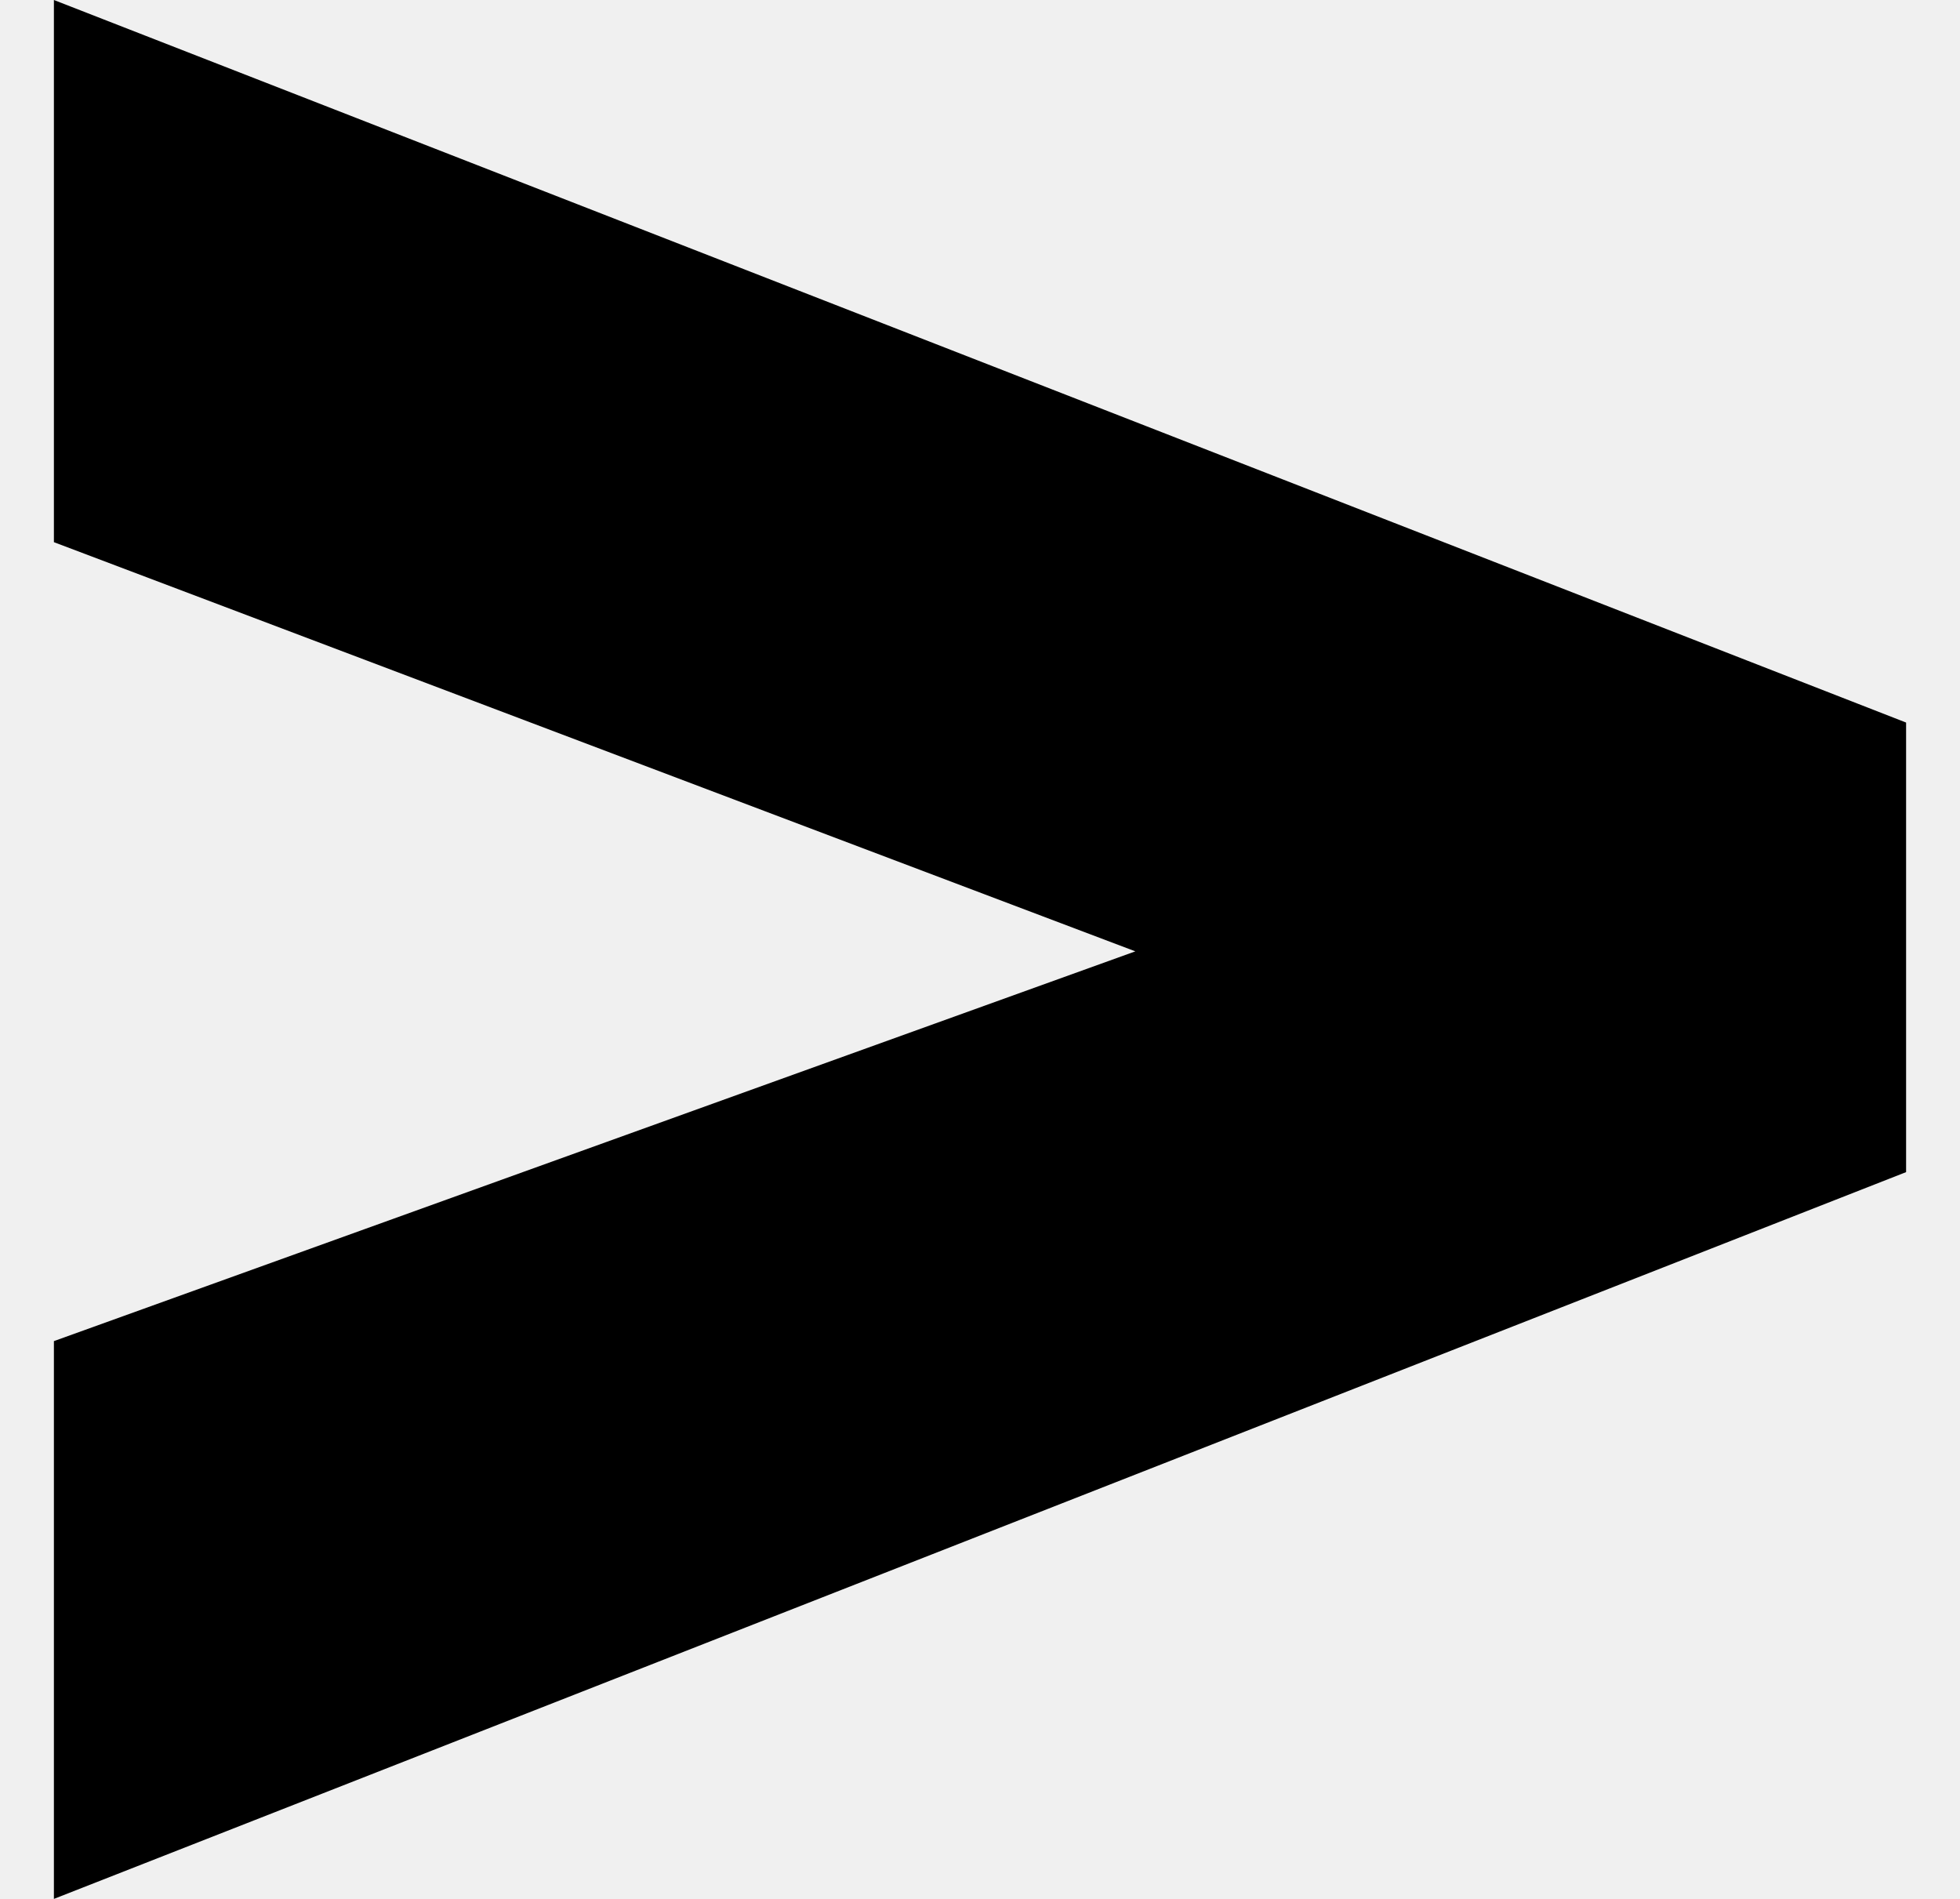
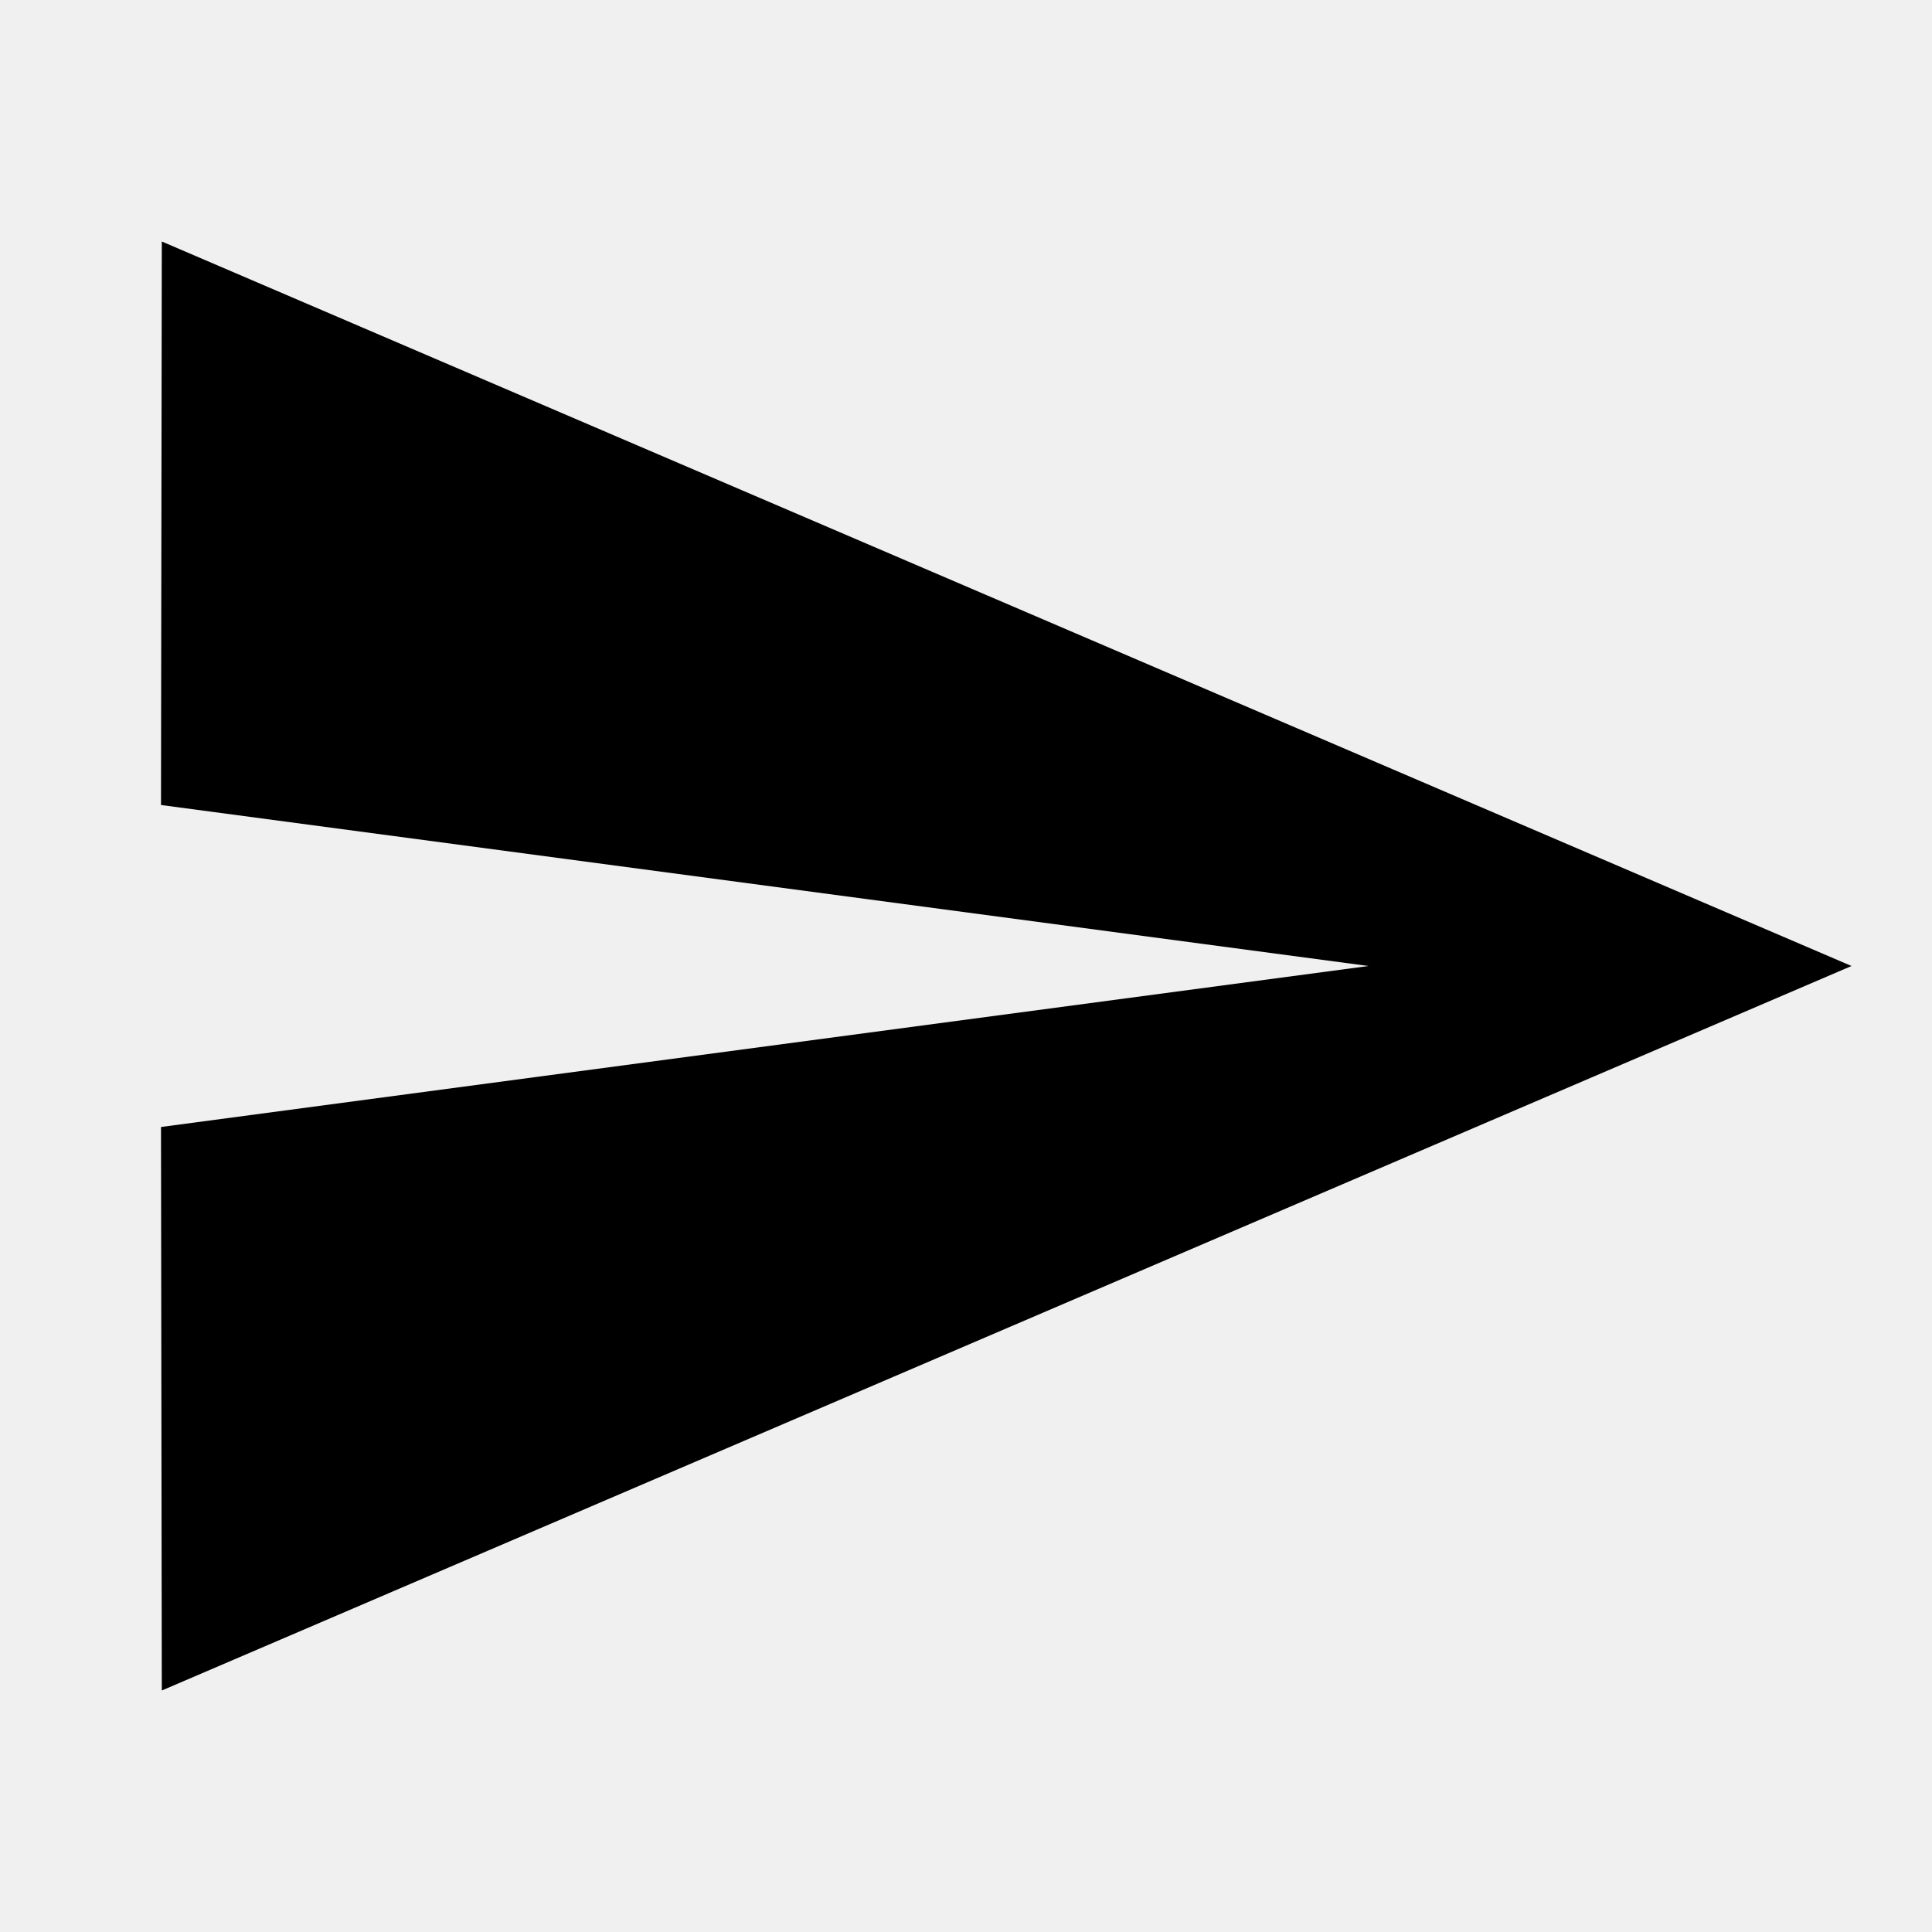
- <svg xmlns="http://www.w3.org/2000/svg" width="32" height="31" viewBox="0 0 32 31" fill="none">
-   <g clip-path="url(#clip0_8_163)">
-     <path d="M0.88 21.894L18.536 15.531L0.88 8.851V0L31.12 11.796V19.135L0.88 31V21.894Z" fill="black" />
-   </g>
-   <defs>
-     <clipPath id="clip0_8_163">
-       <rect width="32" height="31" fill="white" />
-     </clipPath>
-   </defs>
+ <svg xmlns="http://www.w3.org/2000/svg" height="24px" viewBox="0 0 24 24" width="24px" fill="#000000">
+   <path d="M0 0h24v24H0z" fill="none" />
+   <path d="M2.01 21L23 12 2.01 3 2 10l15 2-15 2z" />
</svg>
